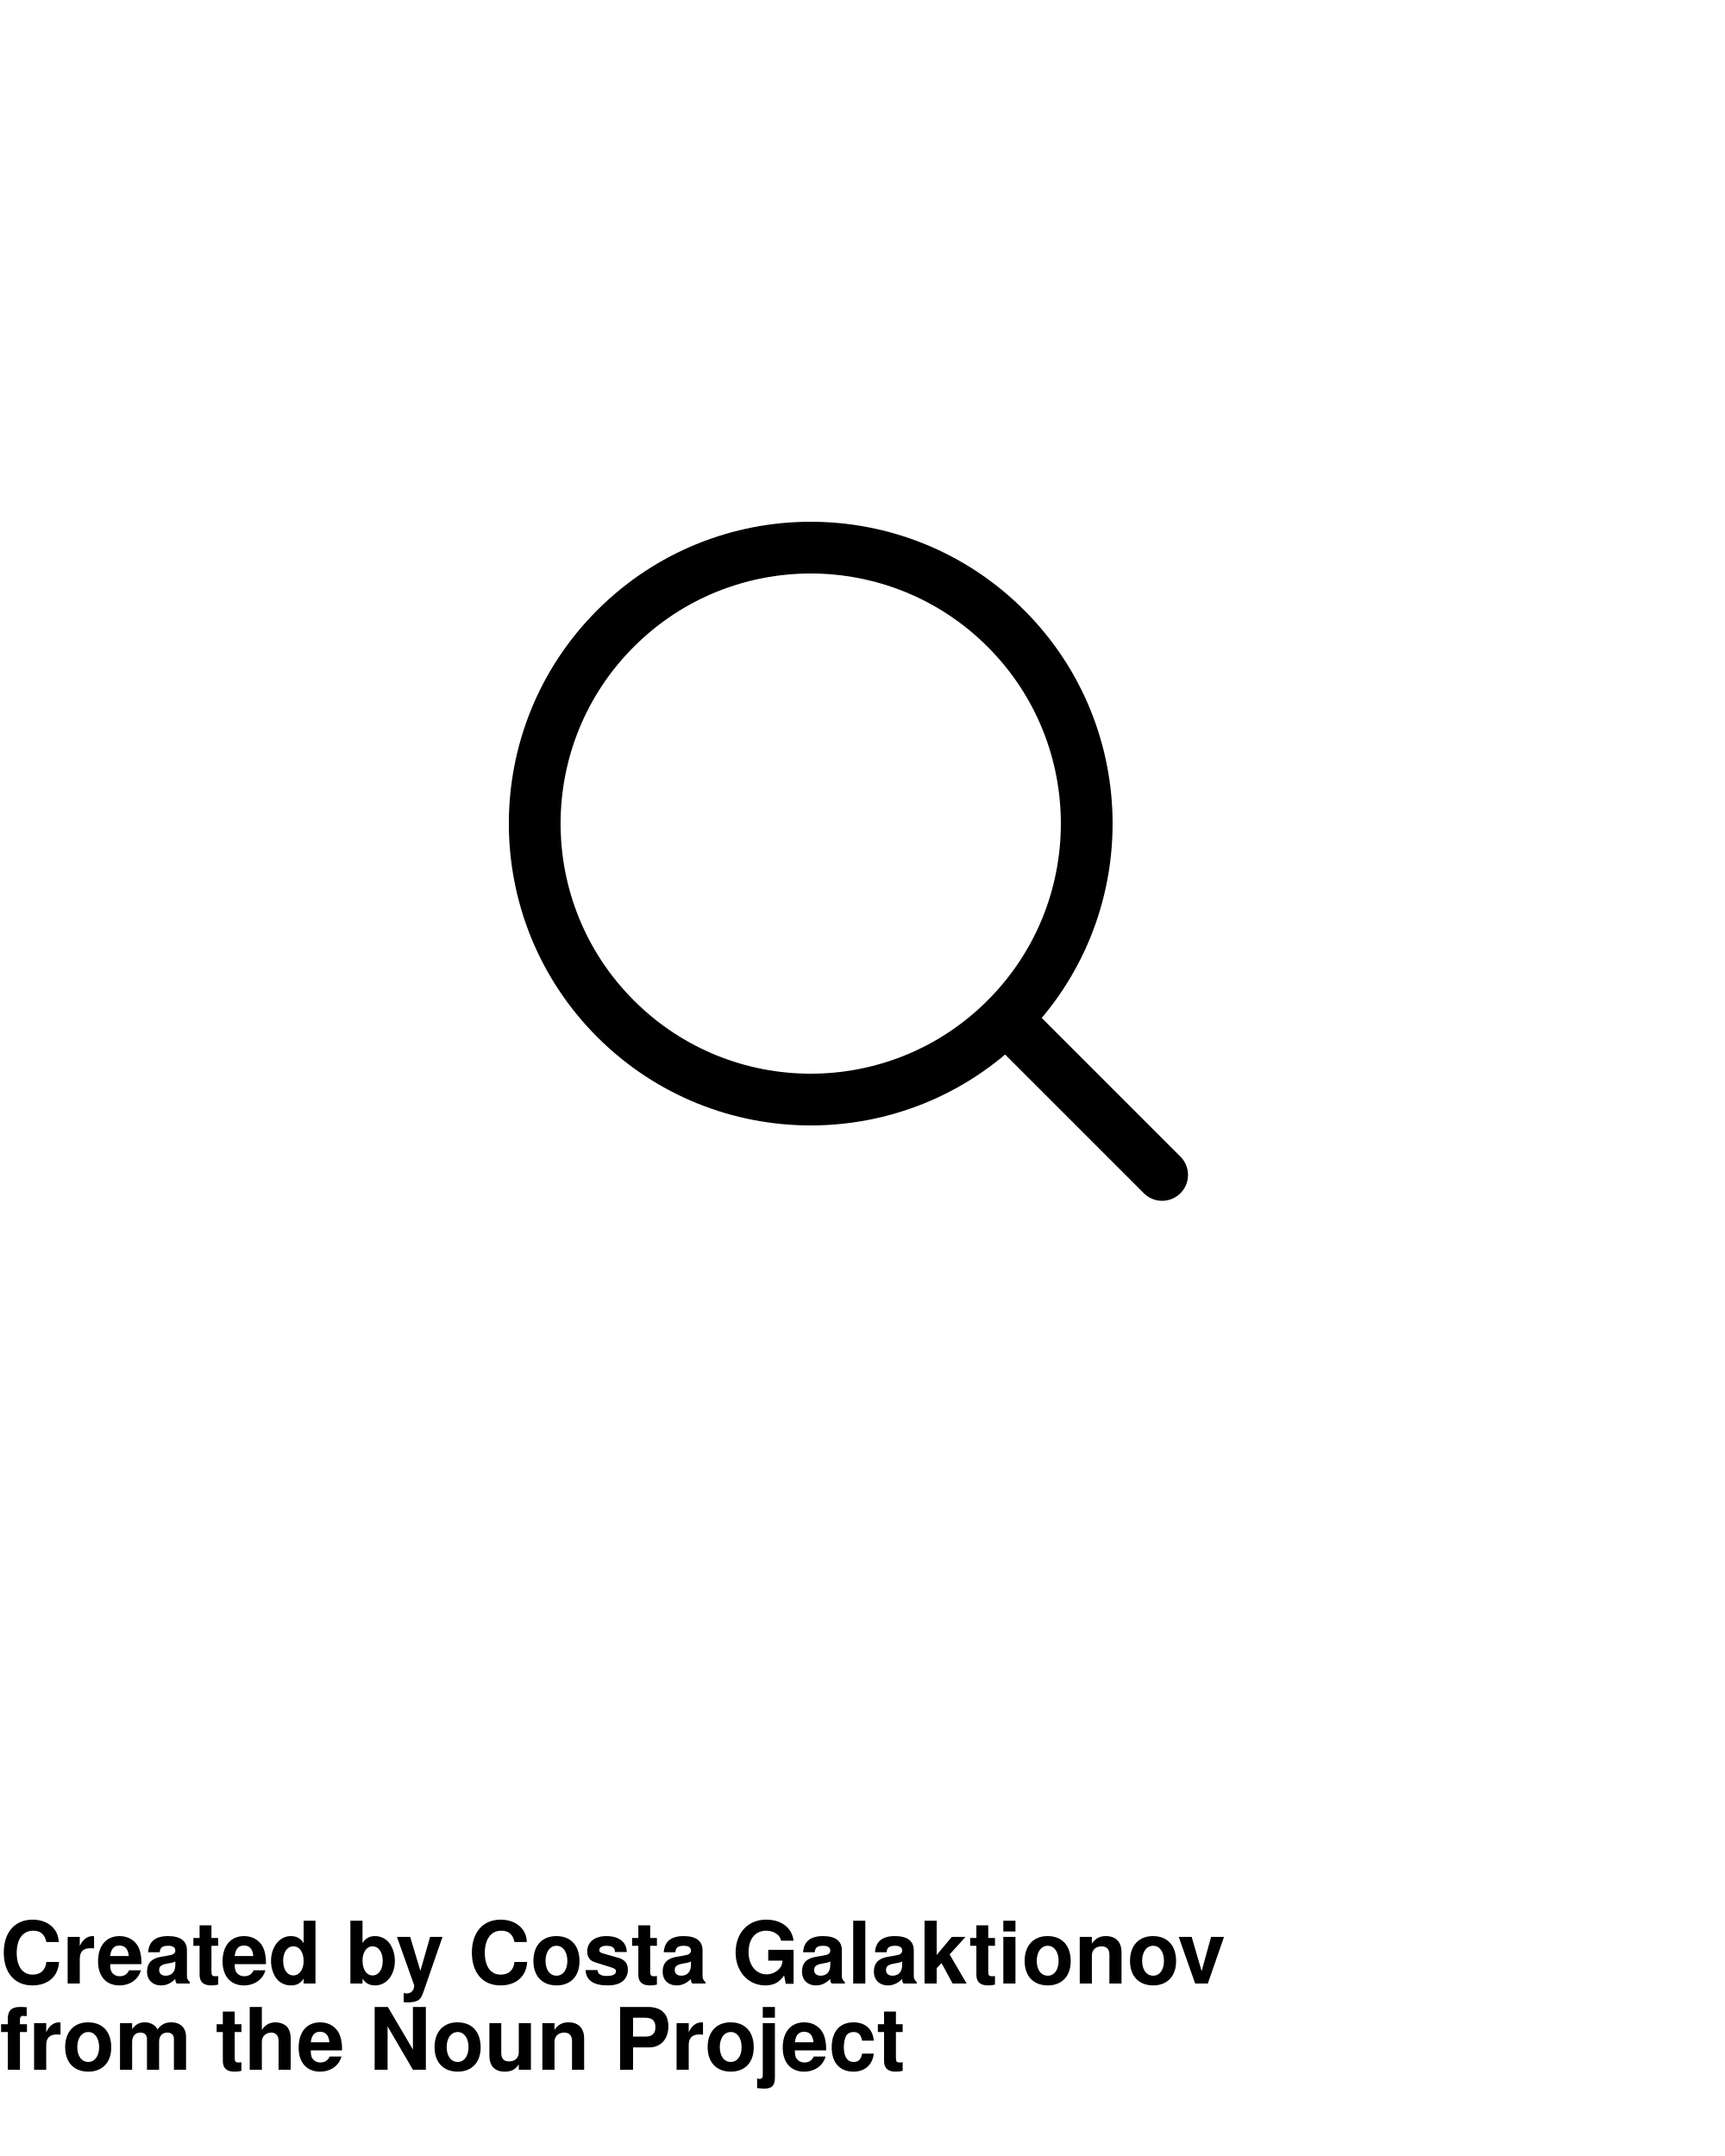
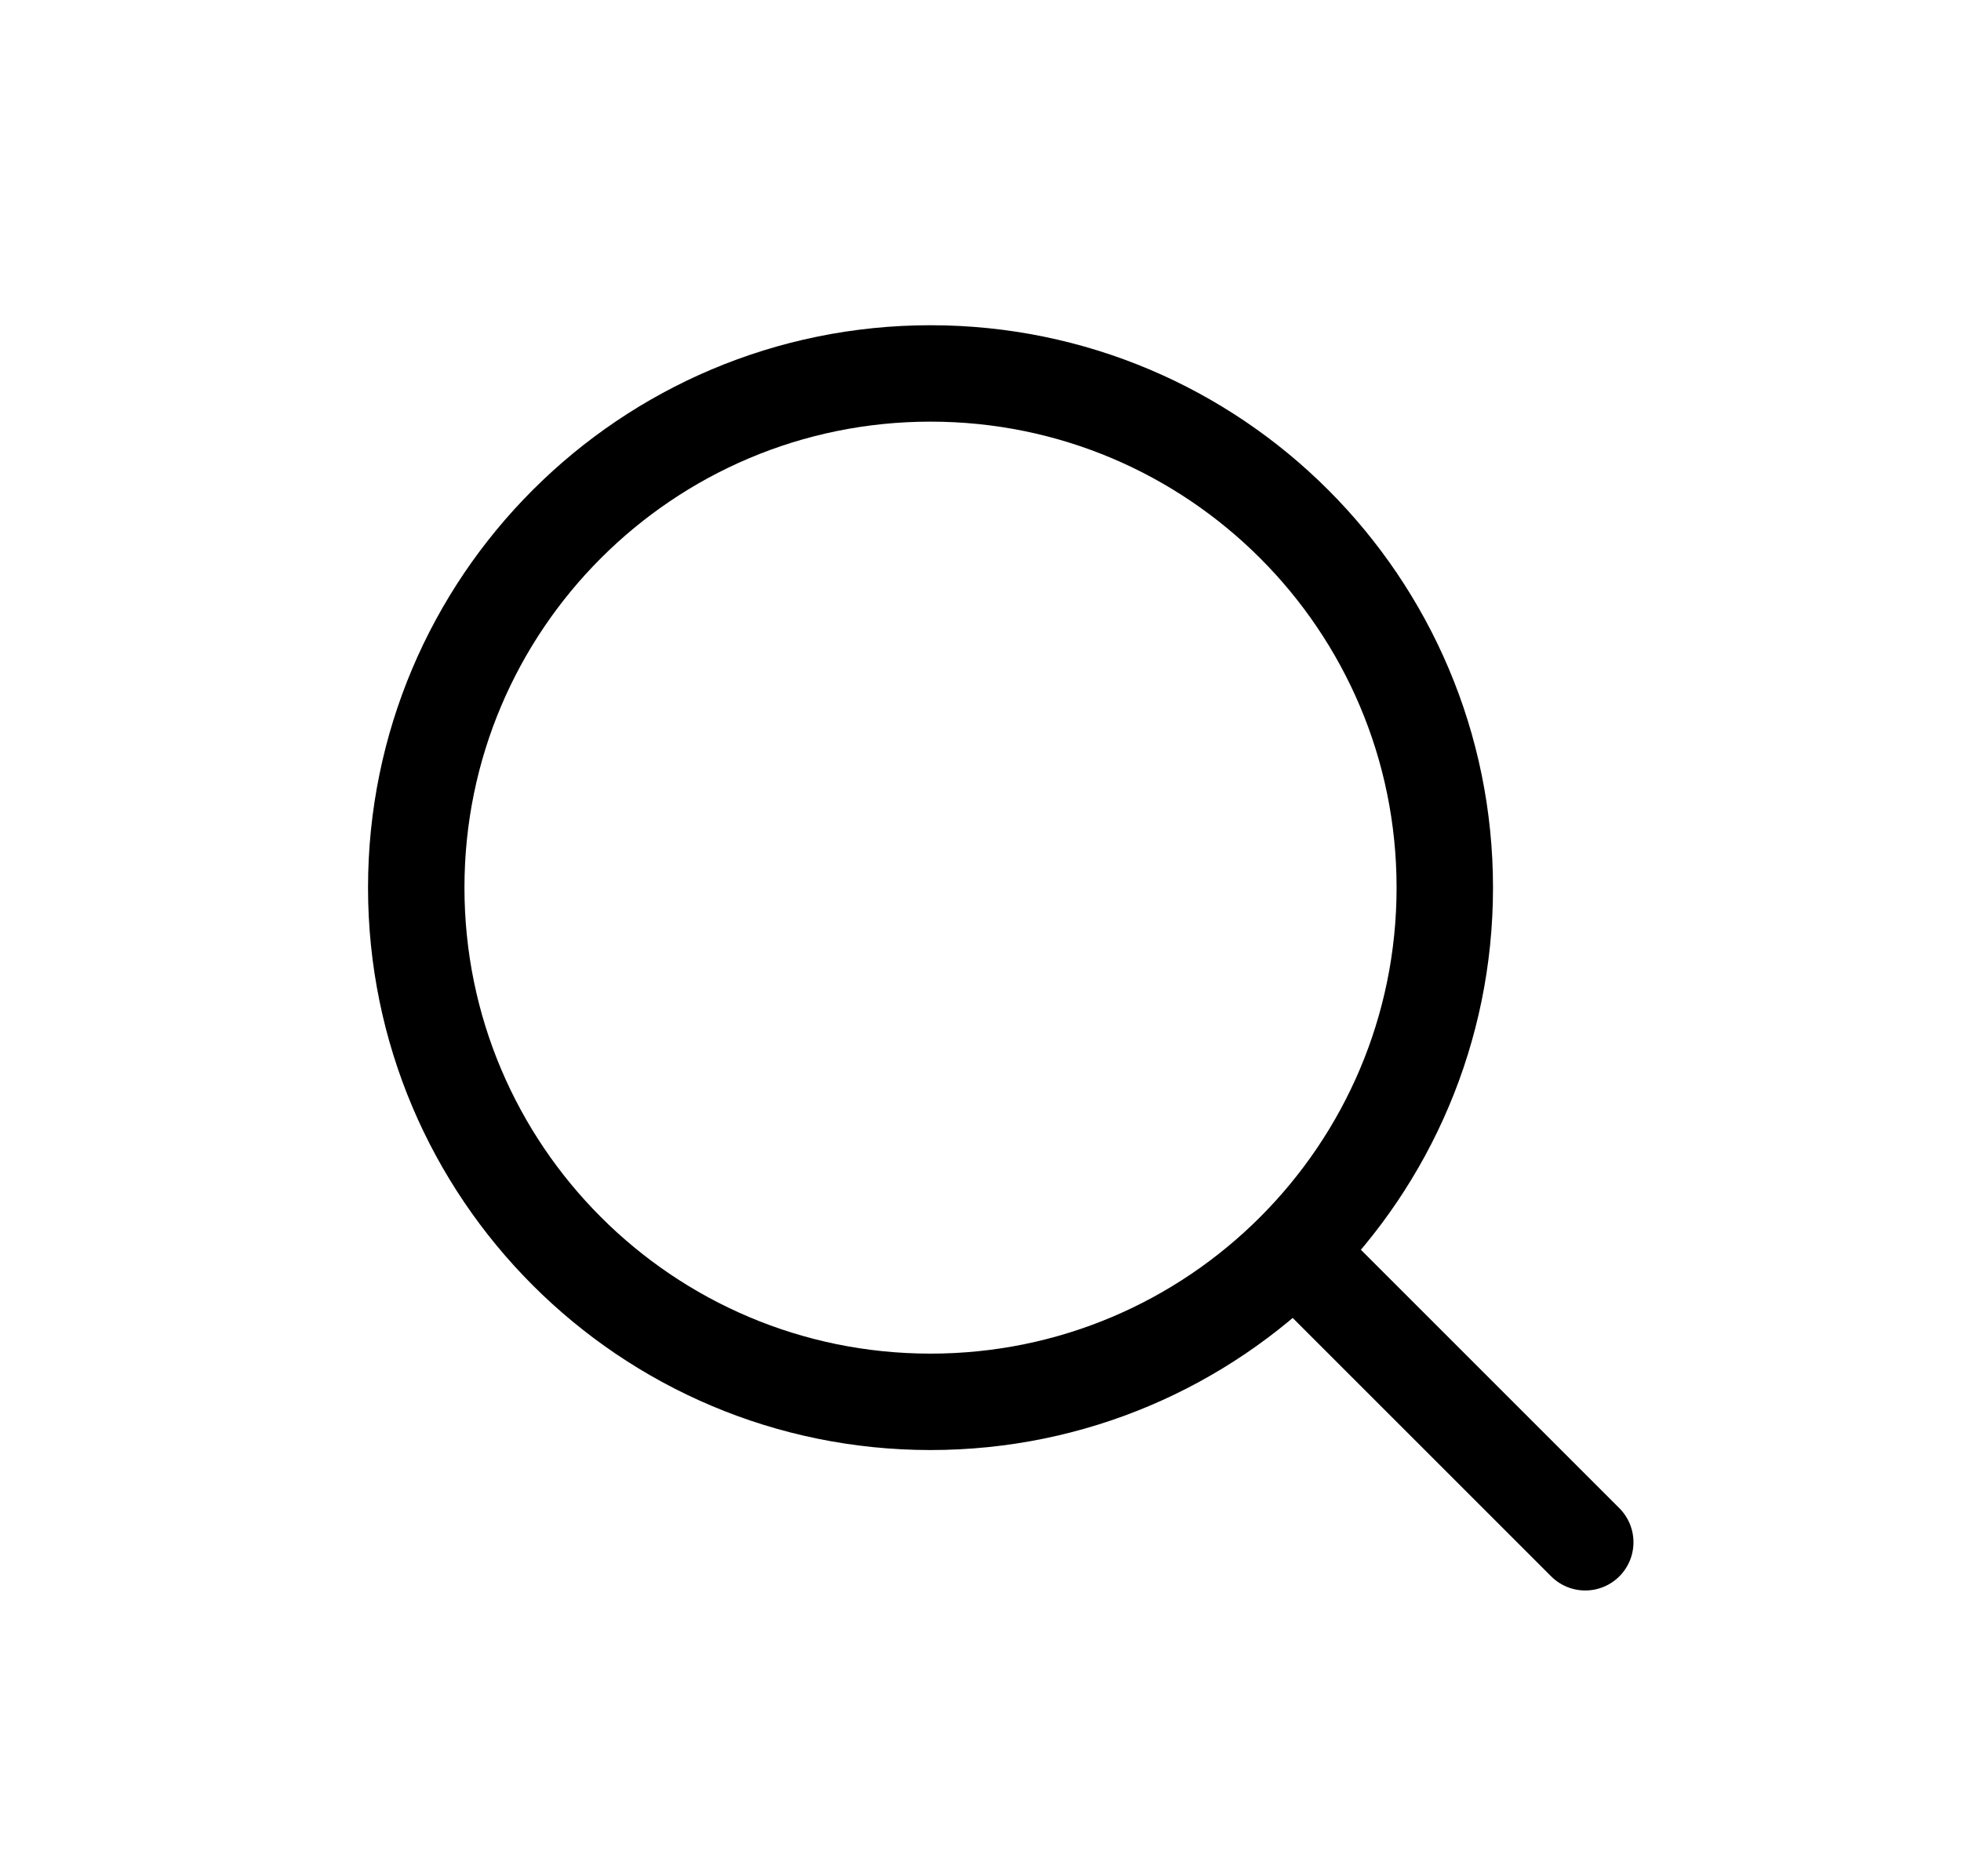
- <svg xmlns="http://www.w3.org/2000/svg" viewBox="0 0 100 125" x="0px" y="0px">
+ <svg xmlns="http://www.w3.org/2000/svg" id="Camada_1" data-name="Camada 1" viewBox="0 0 61.01 58.35">
  <defs>
-     <style>.cls-1{fill:none;stroke:#000;stroke-linecap:round;stroke-linejoin:round;stroke-width:3px;}</style>
+     <style>.cls-1,.cls-2{fill:none;stroke:#000;stroke-linecap:round;stroke-linejoin:round;}.cls-1{stroke-width:3px;}.cls-2{stroke-width:3px;}</style>
  </defs>
-   <g>
-     <circle class="cls-1" cx="47" cy="47.75" r="16" transform="translate(-20 47.22) rotate(-45)" />
-     <line class="cls-1" x1="67.37" y1="68.12" x2="58.32" y2="59.07" />
-   </g>
-   <text x="0" y="115" fill="#000000" font-size="5px" font-weight="bold" font-family="'Helvetica Neue', Helvetica, Arial-Unicode, Arial, Sans-serif">Created by Costa Galaktionov</text>
-   <text x="0" y="120" fill="#000000" font-size="5px" font-weight="bold" font-family="'Helvetica Neue', Helvetica, Arial-Unicode, Arial, Sans-serif">from the Noun Project</text>
+   <circle class="cls-1" cx="28.95" cy="27.62" r="16" />
+   <line class="cls-2" x1="49.32" y1="47.99" x2="40.27" y2="38.94" />
</svg>
